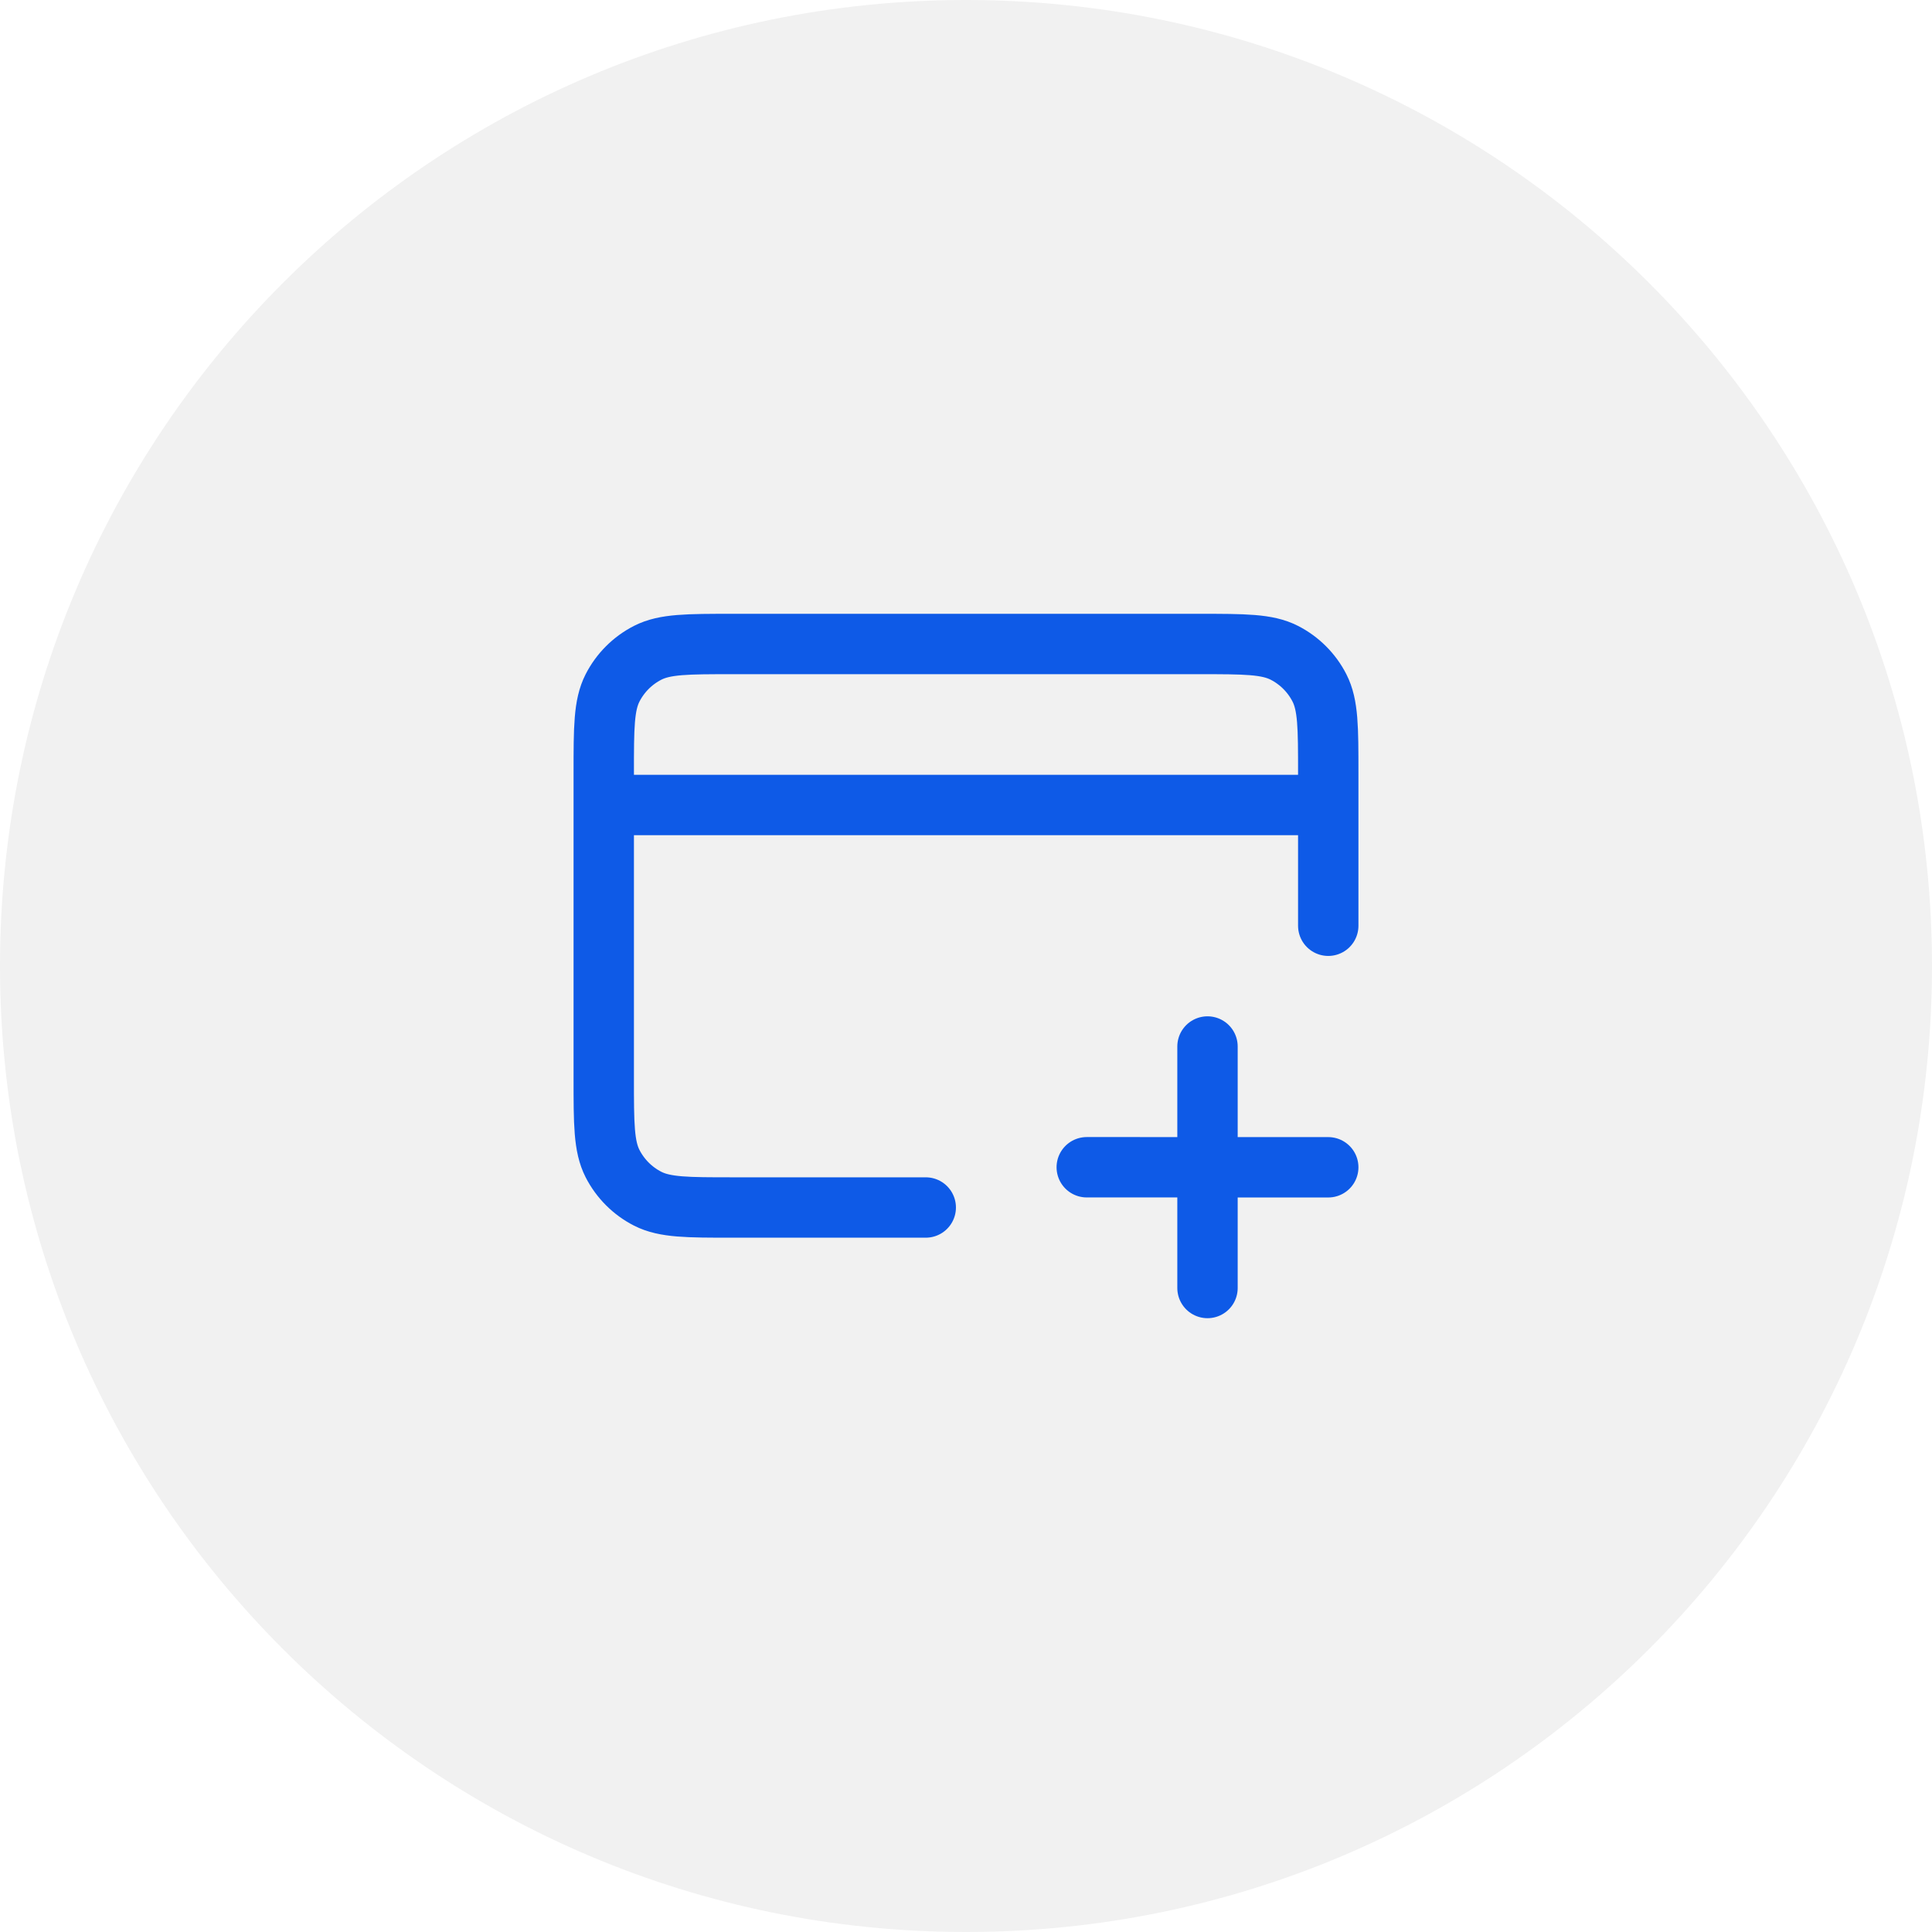
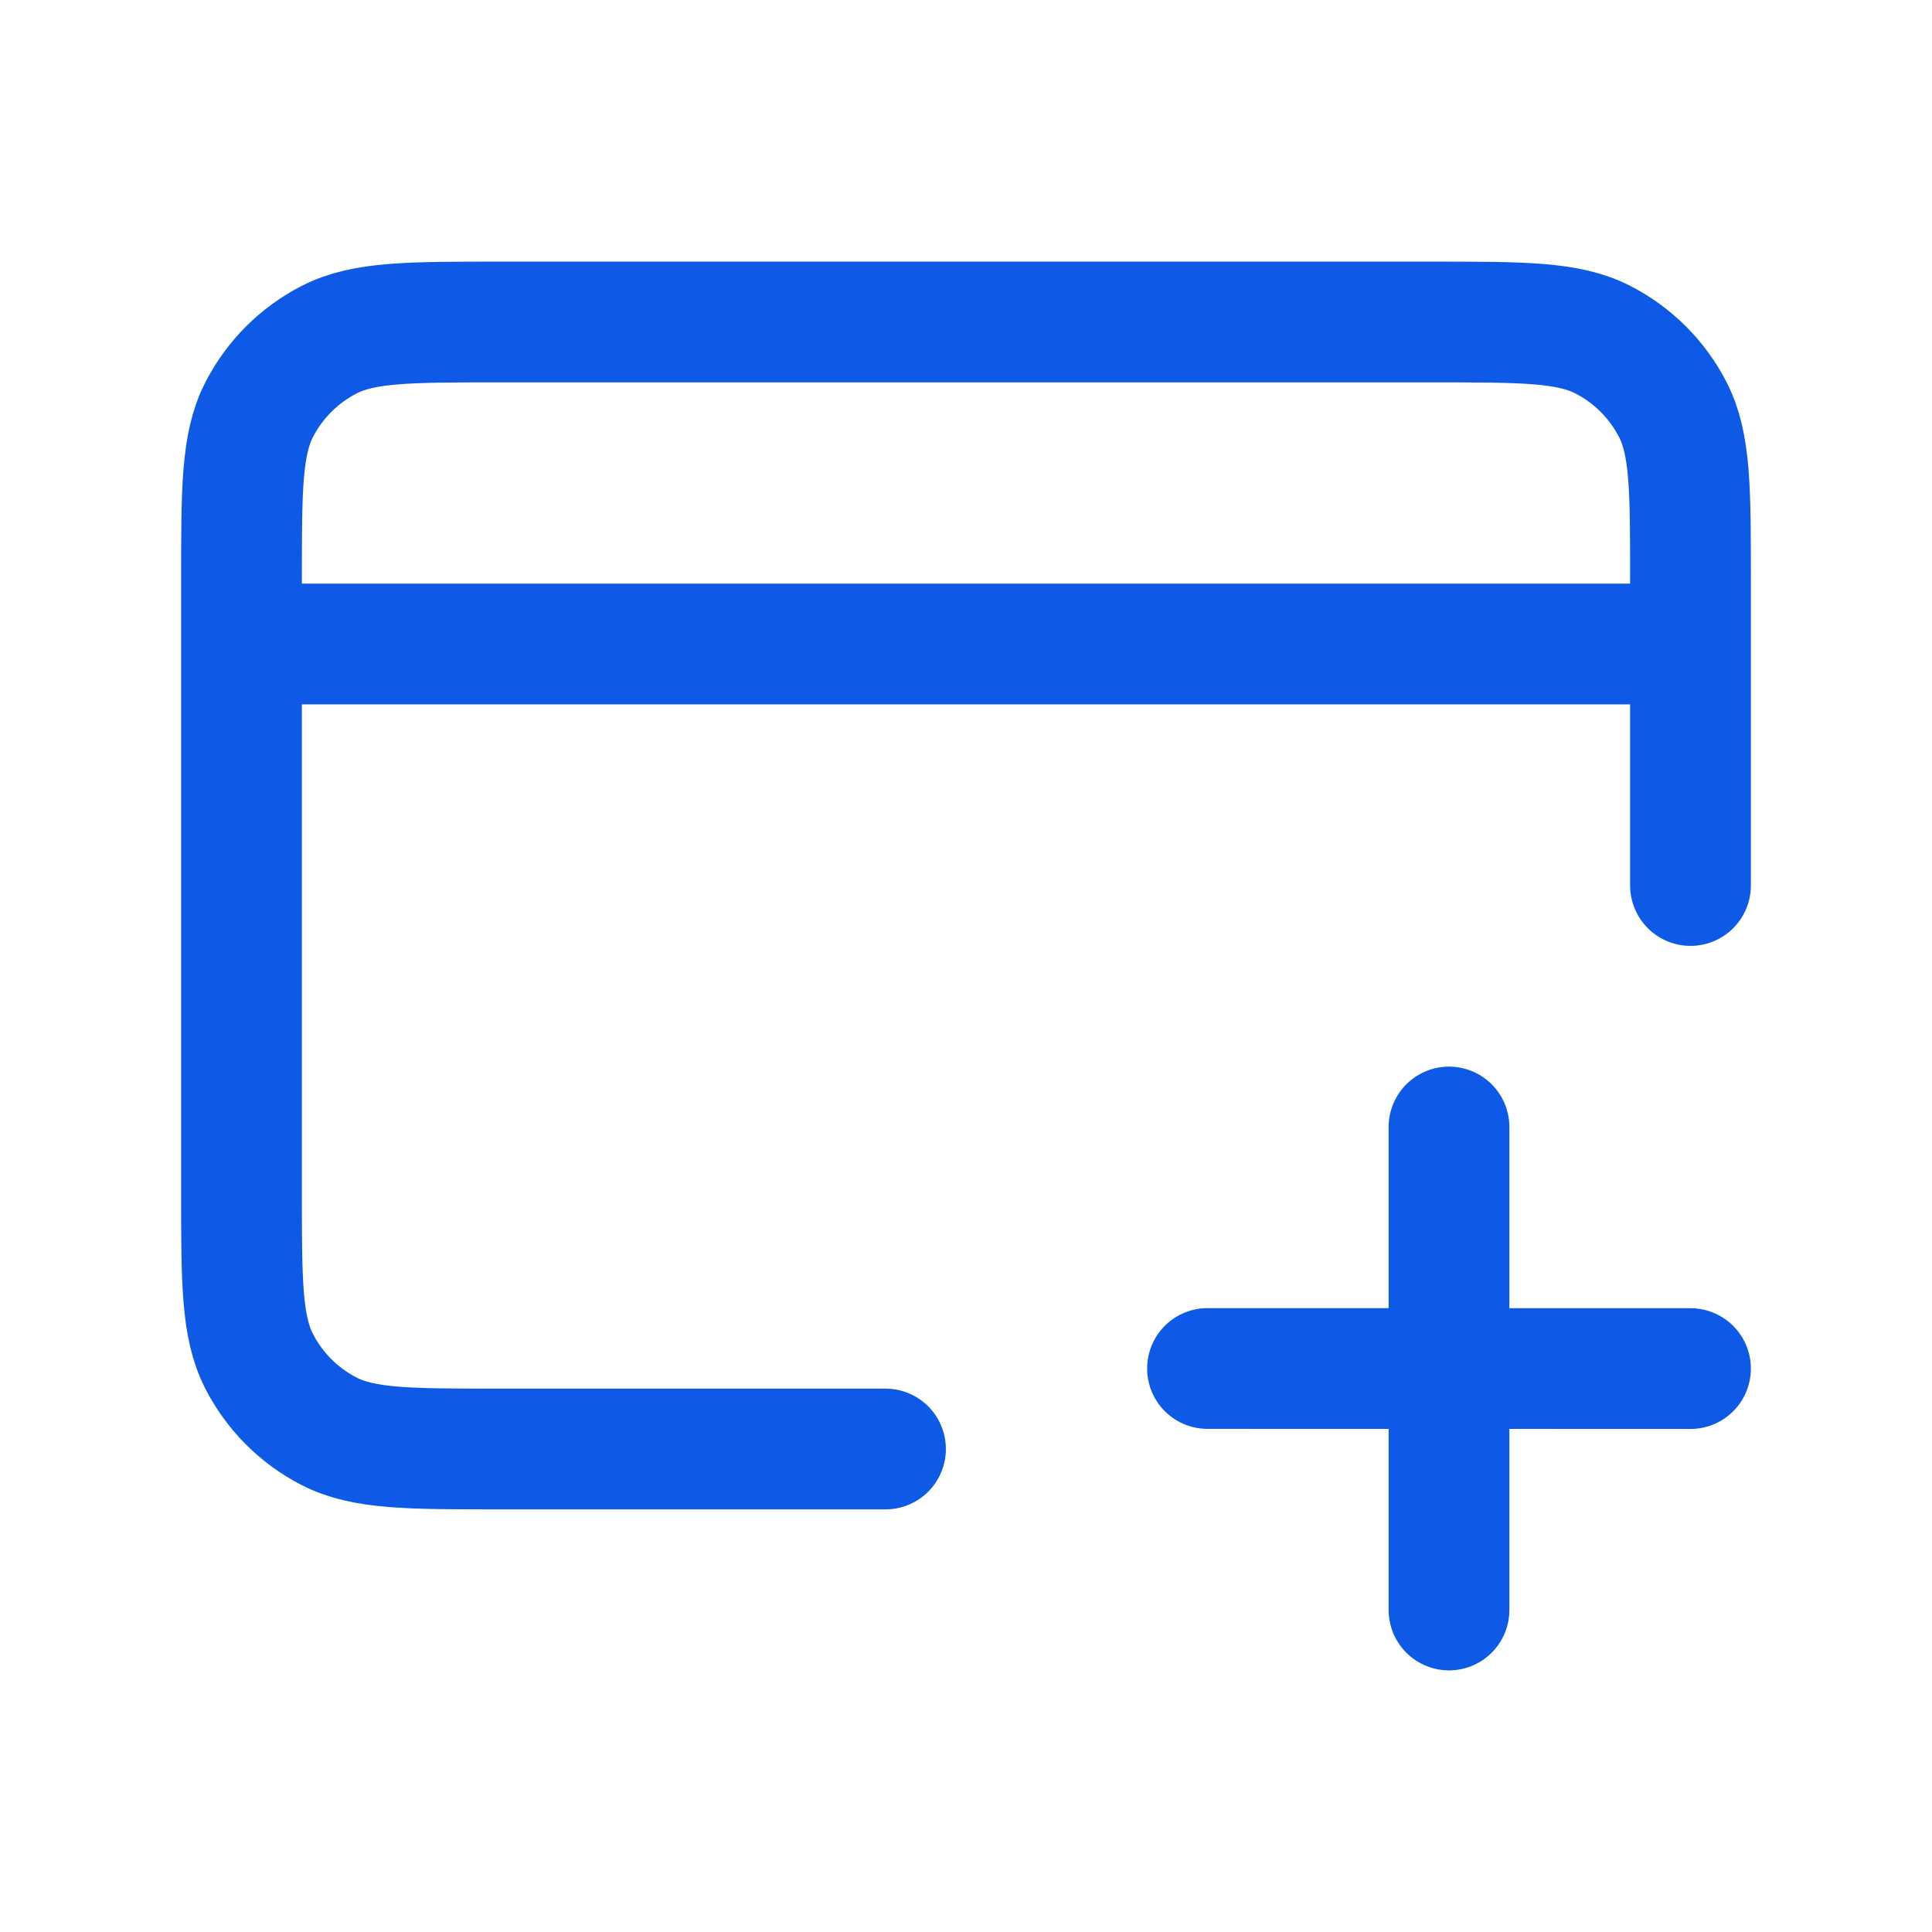
- <svg xmlns="http://www.w3.org/2000/svg" width="48" height="48" viewBox="0 0 48 48" fill="none">
-   <rect width="48" height="48" rx="24" fill="#F1F1F1" style="fill:#F1F1F1;fill:color(display-p3 0.945 0.945 0.945);fill-opacity:1;" />
-   <path d="M23 30H18.2C17.08 30 16.52 30 16.092 29.782C15.716 29.59 15.41 29.284 15.218 28.908C15 28.48 15 27.92 15 26.8V19.2C15 18.08 15 17.52 15.218 17.092C15.41 16.716 15.716 16.41 16.092 16.218C16.52 16 17.08 16 18.2 16H29.8C30.92 16 31.48 16 31.908 16.218C32.284 16.41 32.59 16.716 32.782 17.092C33 17.52 33 18.08 33 19.2V23M15 20H33M30 32V26M33 29.001L27 29" stroke="#0E5AE7" style="stroke:#0E5AE7;stroke:color(display-p3 0.055 0.353 0.906);stroke-opacity:1;" stroke-width="1.5" stroke-linecap="round" stroke-linejoin="round" />
+ <svg xmlns="http://www.w3.org/2000/svg" width="24" height="24" viewBox="12 12 24 24" fill="none">
+   <path d="M23 30H18.2C17.08 30 16.52 30 16.092 29.782C15.716 29.59 15.41 29.284 15.218 28.908C15 28.48 15 27.92 15 26.8V19.2C15 18.08 15 17.52 15.218 17.092C15.41 16.716 15.716 16.41 16.092 16.218C16.52 16 17.08 16 18.2 16H29.8C30.92 16 31.48 16 31.908 16.218C32.284 16.41 32.59 16.716 32.782 17.092C33 17.52 33 18.08 33 19.2V23M15 20H33M30 32V26M33 29.001L27 29" stroke="#0E5AE7" stroke-width="1.5" stroke-linecap="round" stroke-linejoin="round" />
</svg>
